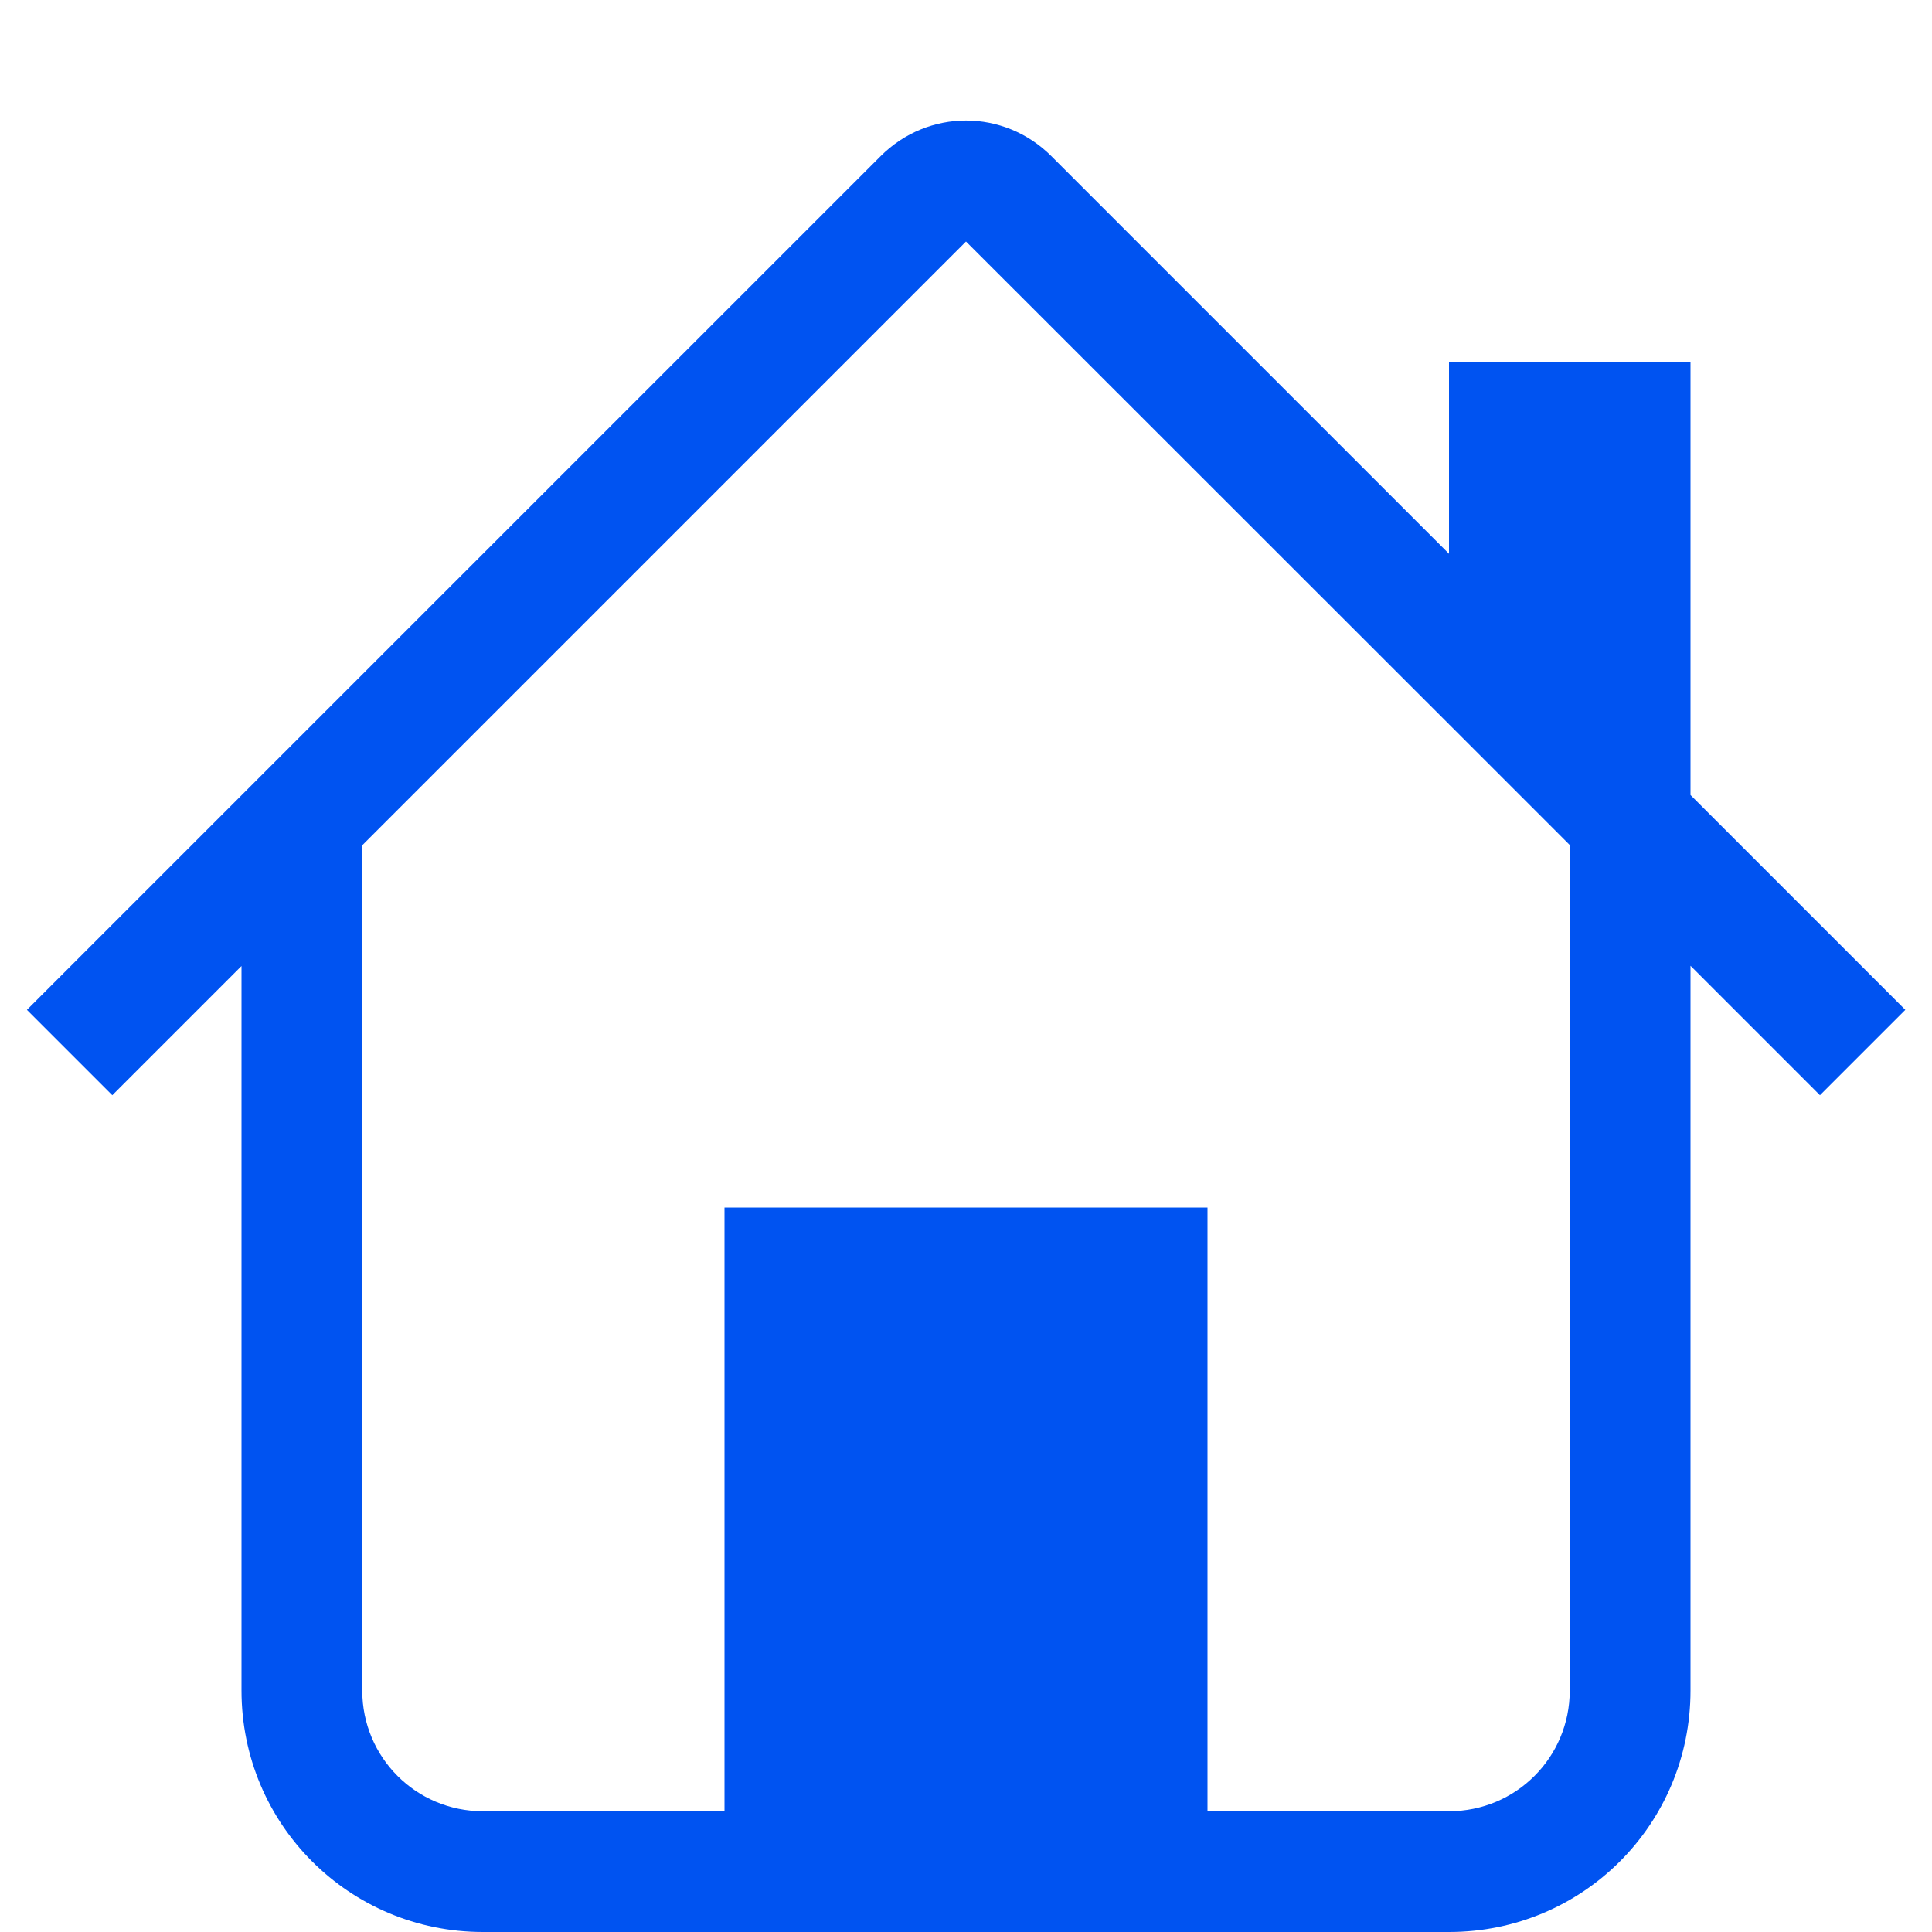
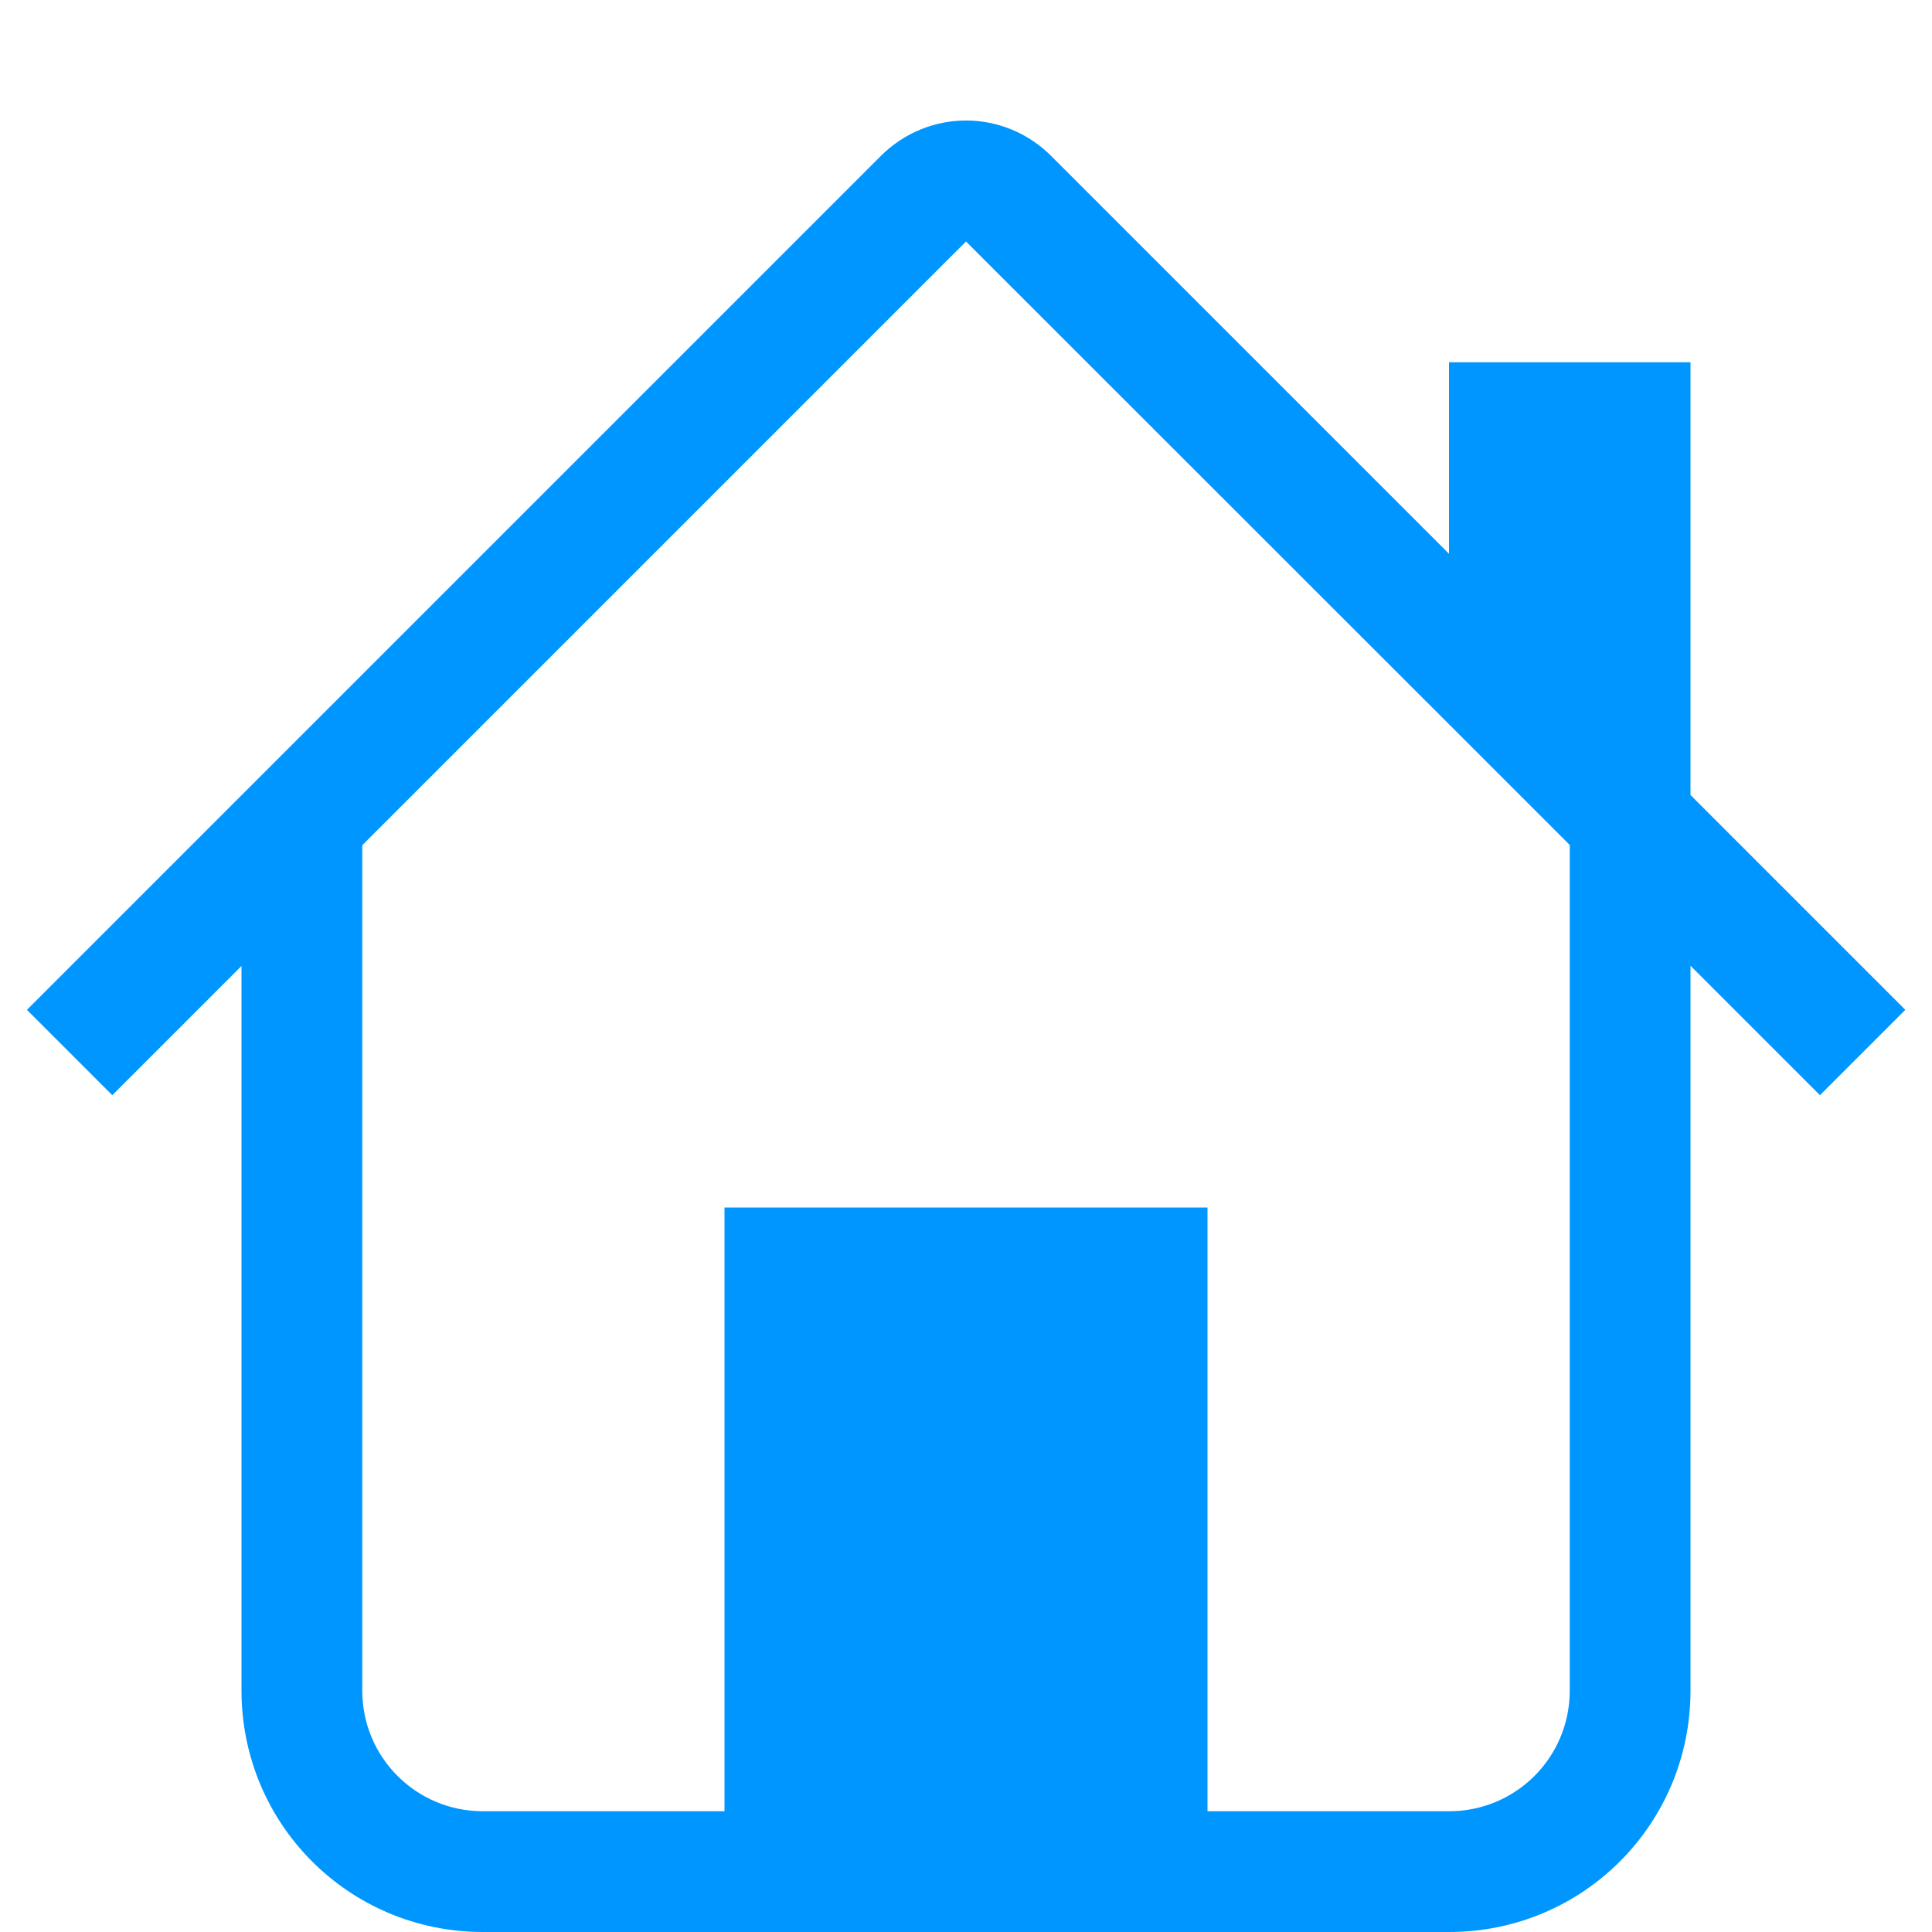
- <svg xmlns="http://www.w3.org/2000/svg" width="16" height="16" version="1.1" id="svg15">
+ <svg xmlns="http://www.w3.org/2000/svg" id="svg15" version="1.1" height="16" width="16">
  <defs id="defs3">
-     <style id="current-color-scheme" type="text/css">.ColorScheme-Text { color:#363636; }</style>
+     <style type="text/css" id="current-color-scheme">.ColorScheme-Text { color:#363636; }</style>
  </defs>
-   <path style="opacity:1;fill:#0053f1;fill-opacity:1;stroke:none;stroke-width:0.632;stroke-linecap:round;stroke-miterlimit:4;stroke-dasharray:none;stroke-opacity:1" d="m 8,0.998 c -0.256,0 -0.511,0.099 -0.707,0.295 L 0.223,8.363 0.93,9.07 2,8 v 6 c 0,1.108 0.892,2 2,2 h 8 c 1.108,0 2,-0.892 2,-2 V 7.998 L 15.072,9.07 15.779,8.363 14,6.584 V 6 3 H 12 V 4.586 L 8.707,1.293 C 8.511,1.097 8.256,0.998 8,0.998 Z M 8,2 12,5.998 V 6 h 0.002 L 13,6.998 V 7 14 c 0,0.554 -0.446,1 -1,1 H 10 V 10 H 6 v 5 H 4 C 3.446,15 3,14.554 3,14 V 7 Z" id="rect822" />
-   <path id="path844" d="m 22,7 v 7 c 0,1.108 0.892,2 2,2 h 8 c 1.108,0 2,-0.892 2,-2 V 7 h -1 v 7 c 0,0.554 -0.446,1 -1,1 h -8 c -0.554,0 -1,-0.446 -1,-1 V 7 Z" style="opacity:1;fill:#0053f1;fill-opacity:1;stroke:none;stroke-width:0.632;stroke-linecap:round;stroke-miterlimit:4;stroke-dasharray:none;stroke-opacity:1" />
-   <path id="path846" d="m 20.223,8.363 0.707,0.707 7.071,-7.071 7.071,7.071 0.707,-0.707 -7.071,-7.071 c -0.392,-0.392 -1.022,-0.392 -1.414,0 z" style="opacity:0.6;fill:#0550eb;fill-opacity:1;stroke:none;stroke-width:0.6;stroke-linecap:round;stroke-miterlimit:4;stroke-dasharray:none;stroke-opacity:1" />
-   <rect y="10" x="26" height="5" width="4" id="rect848" style="opacity:0.6;fill:#0550eb;fill-opacity:1;stroke:none;stroke-width:0.949;stroke-linecap:round;stroke-miterlimit:4;stroke-dasharray:none;stroke-opacity:1" />
-   <rect style="opacity:0.6;fill:#0550eb;fill-opacity:1;stroke:none;stroke-width:0.52;stroke-linecap:round;stroke-miterlimit:4;stroke-dasharray:none;stroke-opacity:1" id="rect850" width="2" height="3" x="32" y="3" />
-   <rect y="6" x="33" height="1" width="1" id="rect852" style="opacity:0.6;fill:#0550eb;fill-opacity:1;stroke:none;stroke-width:0.6;stroke-linecap:round;stroke-miterlimit:4;stroke-dasharray:none;stroke-opacity:1" />
+   <path id="rect822" d="m 8,0.998 c -0.256,0 -0.511,0.099 -0.707,0.295 L 0.223,8.363 0.93,9.07 2,8 v 6 c 0,1.108 0.892,2 2,2 h 8 c 1.108,0 2,-0.892 2,-2 V 7.998 L 15.072,9.07 15.779,8.363 14,6.584 V 6 3 H 12 V 4.586 L 8.707,1.293 C 8.511,1.097 8.256,0.998 8,0.998 Z M 8,2 12,5.998 V 6 h 0.002 L 13,6.998 V 7 14 c 0,0.554 -0.446,1 -1,1 H 10 V 10 H 6 v 5 H 4 C 3.446,15 3,14.554 3,14 V 7 Z" style="opacity:1;fill:#0096ff;fill-opacity:1;stroke:none;stroke-width:0.632;stroke-linecap:round;stroke-miterlimit:4;stroke-dasharray:none;stroke-opacity:1" />
+   <path style="opacity:1;fill:#0053f1;fill-opacity:1;stroke:none;stroke-width:0.632;stroke-linecap:round;stroke-miterlimit:4;stroke-dasharray:none;stroke-opacity:1" d="m 22,7 v 7 c 0,1.108 0.892,2 2,2 h 8 c 1.108,0 2,-0.892 2,-2 V 7 h -1 v 7 c 0,0.554 -0.446,1 -1,1 h -8 c -0.554,0 -1,-0.446 -1,-1 V 7 Z" id="path844" />
+   <path style="opacity:0.6;fill:#0550eb;fill-opacity:1;stroke:none;stroke-width:0.6;stroke-linecap:round;stroke-miterlimit:4;stroke-dasharray:none;stroke-opacity:1" d="m 20.223,8.363 0.707,0.707 7.071,-7.071 7.071,7.071 0.707,-0.707 -7.071,-7.071 c -0.392,-0.392 -1.022,-0.392 -1.414,0 z" id="path846" />
+   <rect style="opacity:0.6;fill:#0550eb;fill-opacity:1;stroke:none;stroke-width:0.949;stroke-linecap:round;stroke-miterlimit:4;stroke-dasharray:none;stroke-opacity:1" id="rect848" width="4" height="5" x="26" y="10" />
+   <rect y="3" x="32" height="3" width="2" id="rect850" style="opacity:0.6;fill:#0550eb;fill-opacity:1;stroke:none;stroke-width:0.52;stroke-linecap:round;stroke-miterlimit:4;stroke-dasharray:none;stroke-opacity:1" />
+   <rect style="opacity:0.6;fill:#0550eb;fill-opacity:1;stroke:none;stroke-width:0.6;stroke-linecap:round;stroke-miterlimit:4;stroke-dasharray:none;stroke-opacity:1" id="rect852" width="1" height="1" x="33" y="6" />
</svg>
